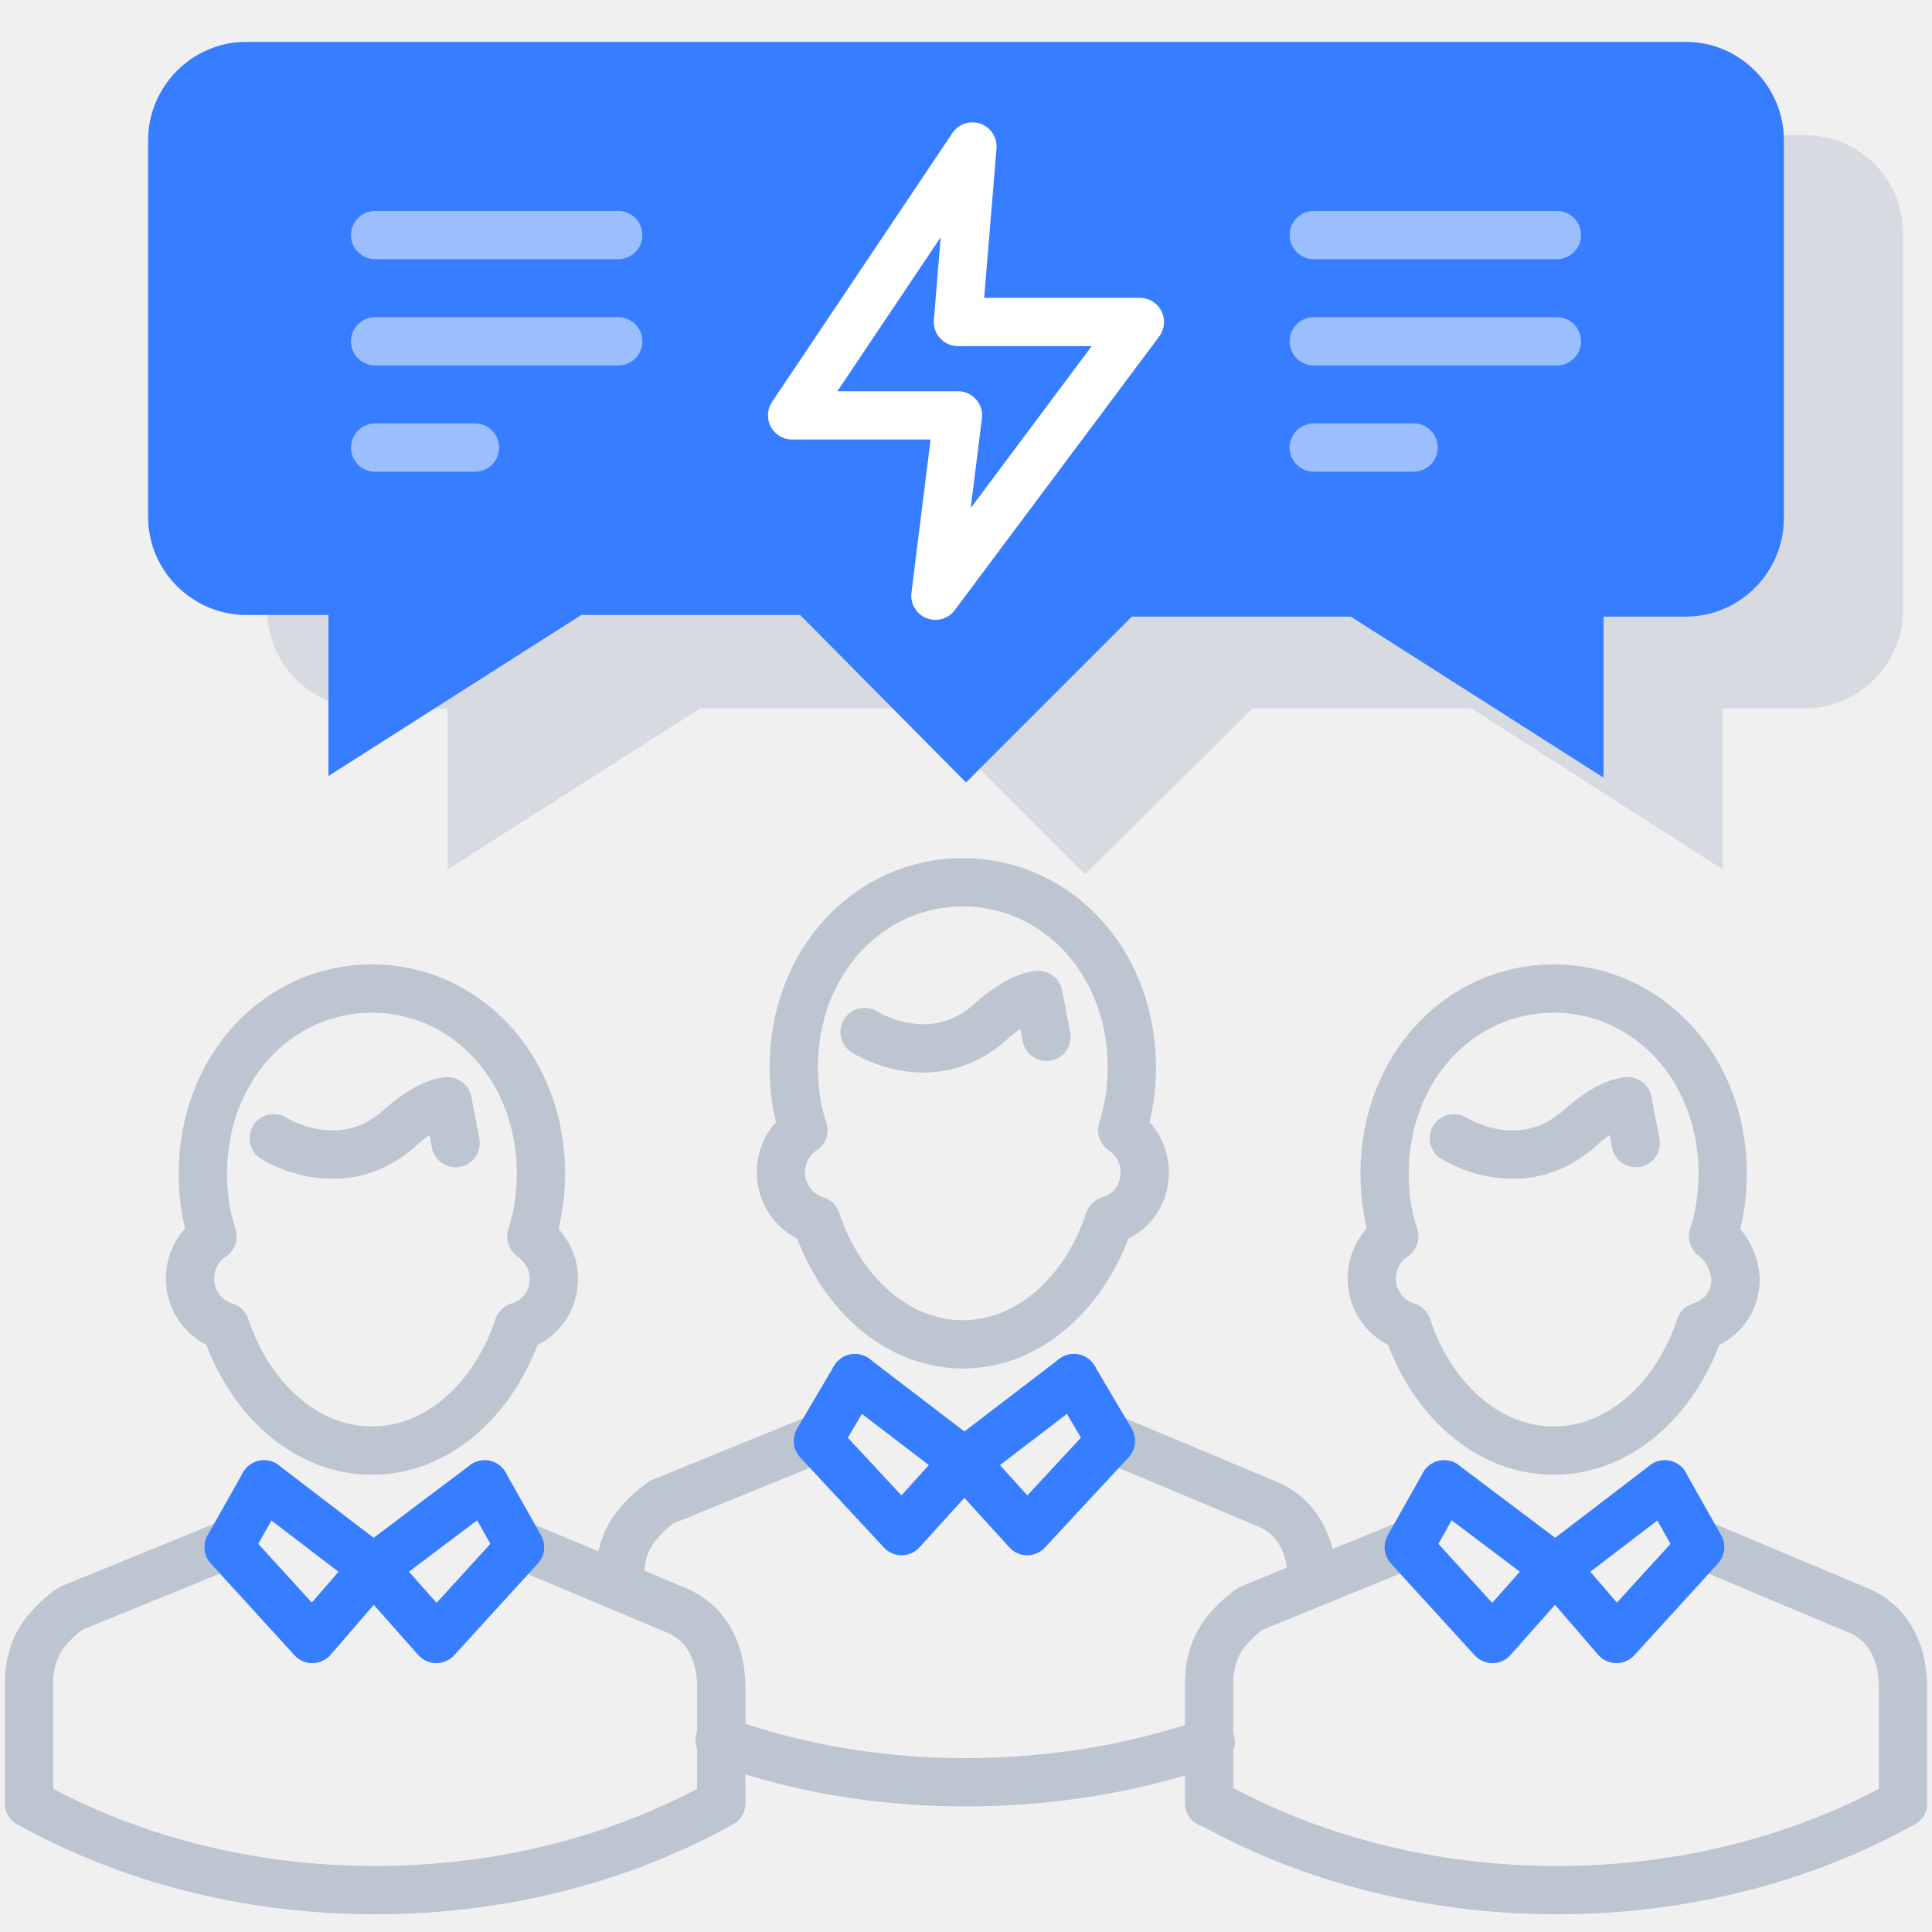
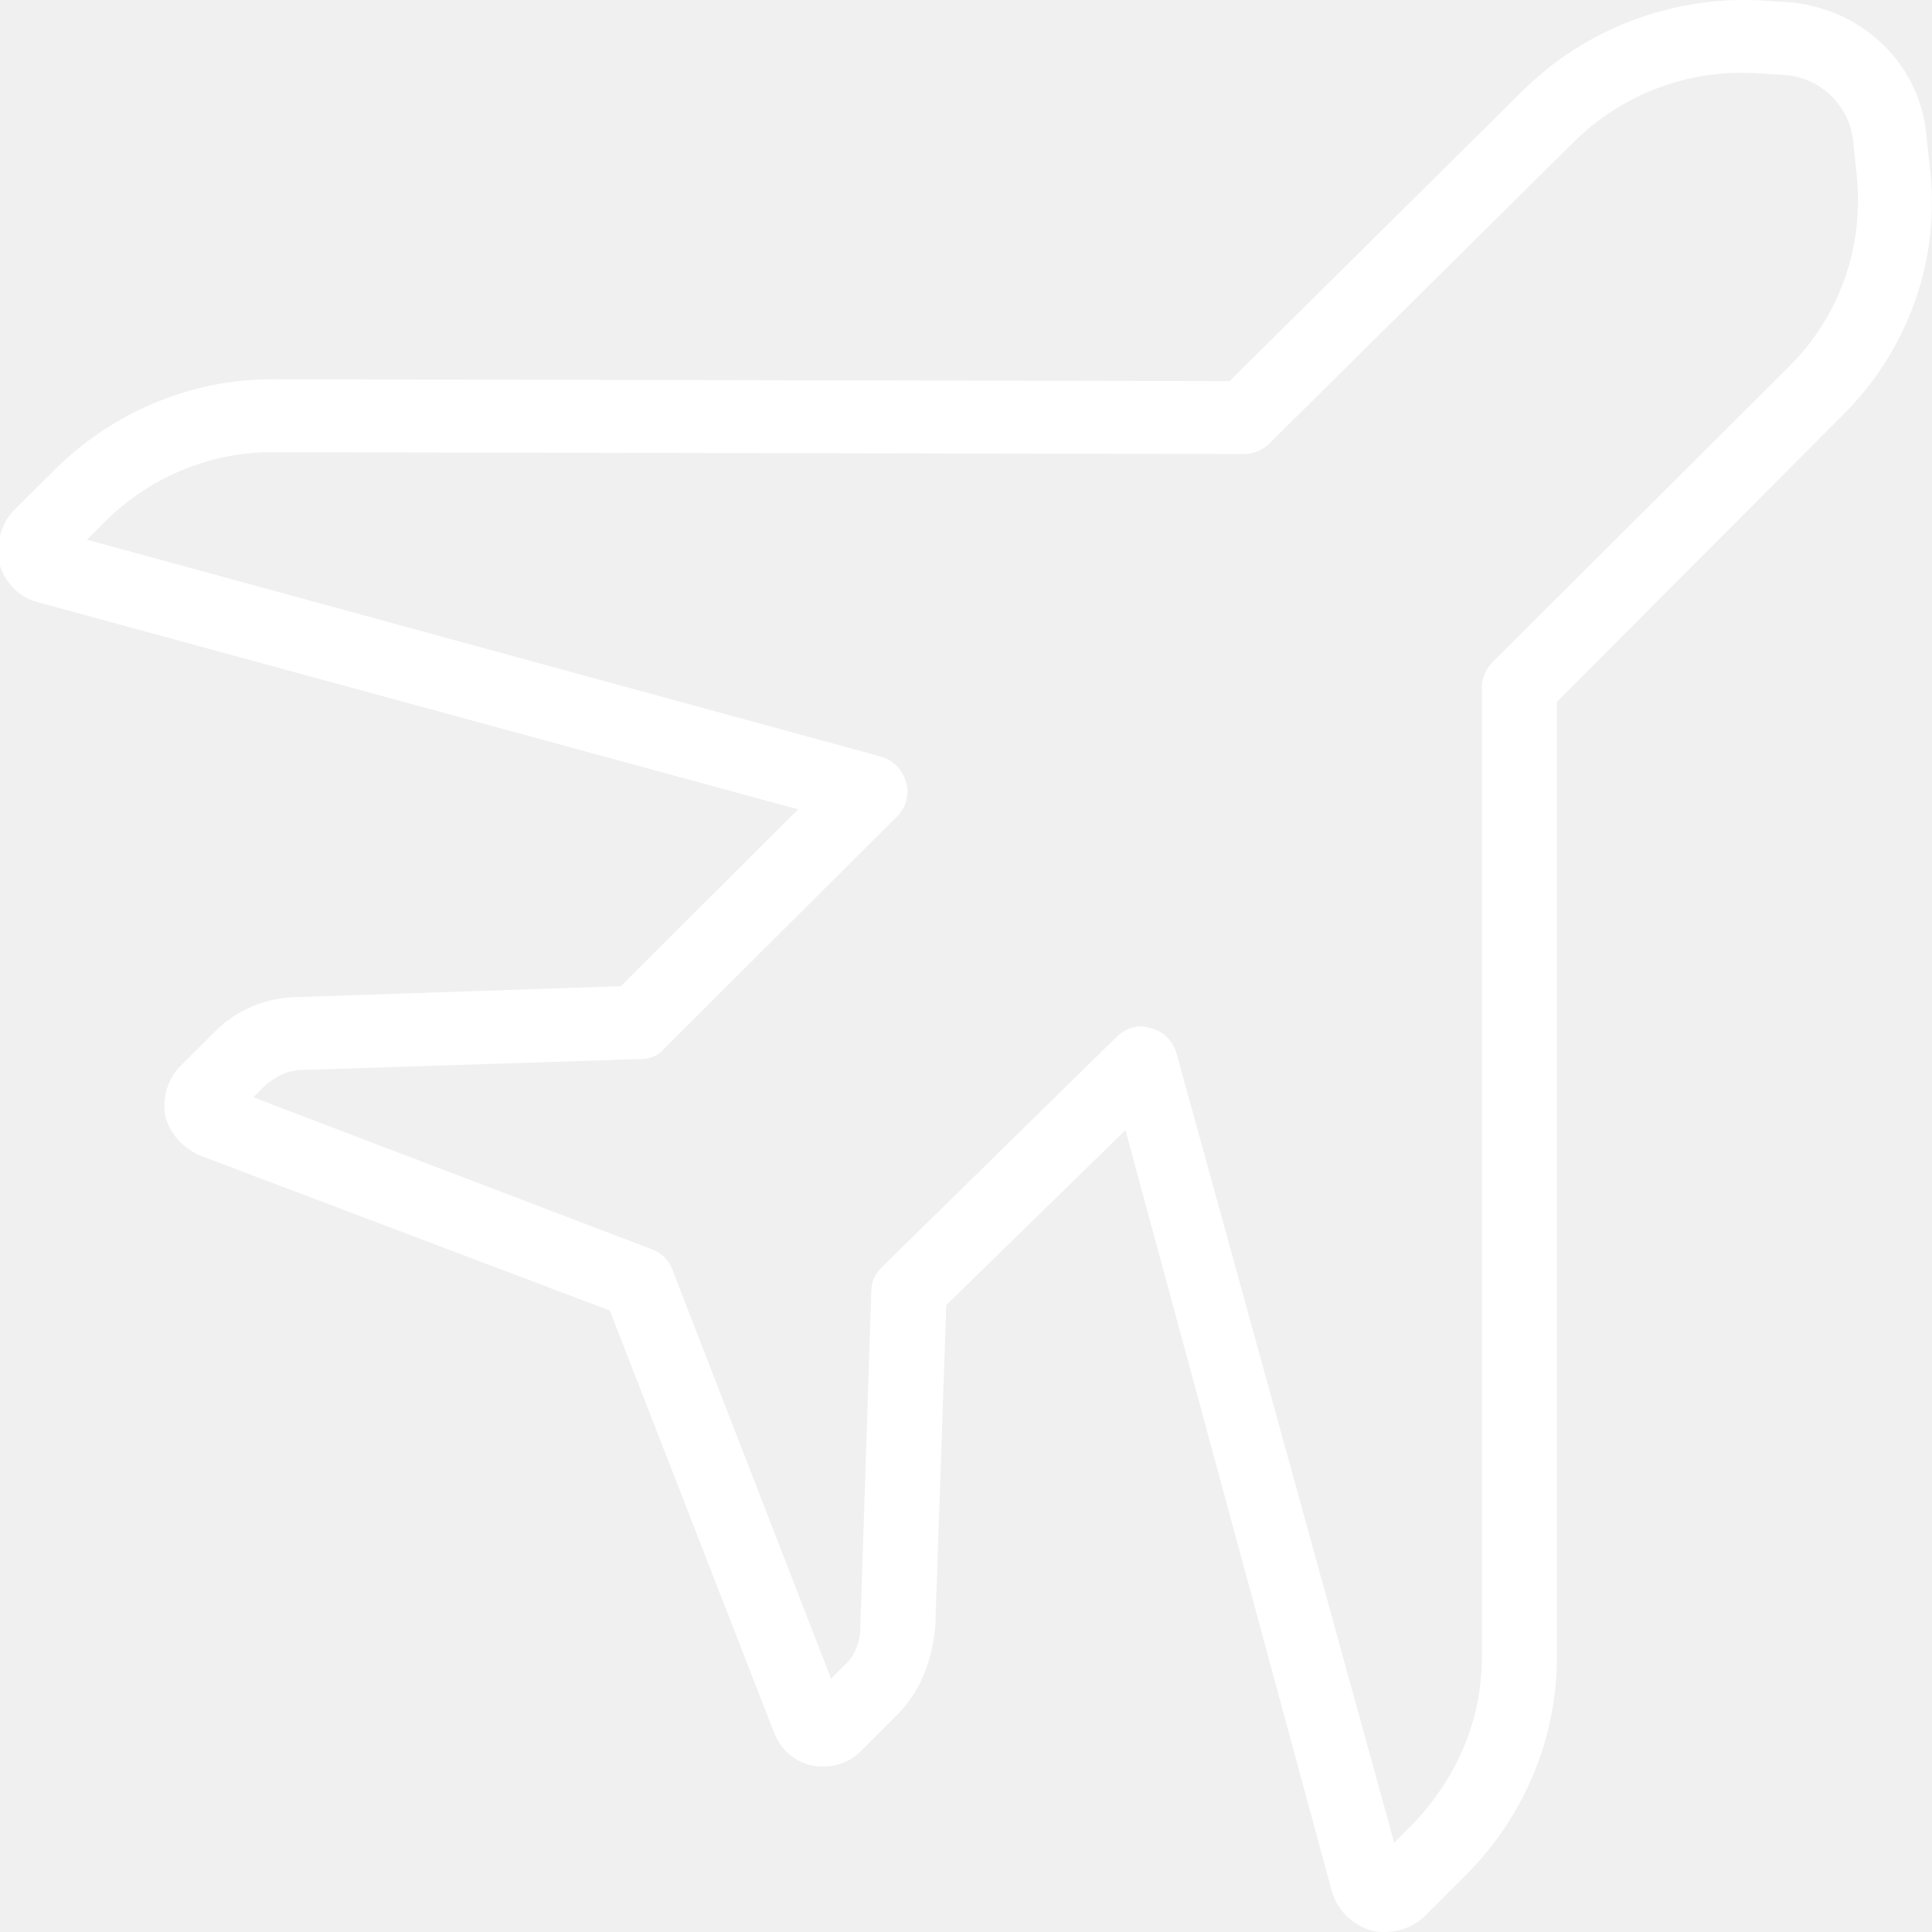
- <svg xmlns="http://www.w3.org/2000/svg" x="0px" y="0px" viewBox="0 0 120 120" style="enable-background:new 0 0 120 120;" xml:space="preserve">
-   <style type="text/css">
- 	.icon-7-0{fill:none;stroke:#FFFFFF;}
- 	.icon-7-1{fill:#BDC5D1;}
- 	.icon-7-2{fill:#377DFF;}
- 	.icon-7-3{fill:none;stroke:#BDC5D1;}
- 	.icon-7-4{fill:none;stroke:#377DFF;}
- </style>
-   <path class="icon-7-1 fill-gray-400" opacity=".5" d="M112.1,8.4H22.7c-3.4,0-6.1,2.8-6.1,6.1v23.4c0,3.4,2.8,6.1,6.1,6.1h5.1v10l15.7-10h13.6l10.3,10.3L77.8,44  h13.6L107,54V44h5.1c3.4,0,6.1-2.8,6.1-6.1V14.5C118.2,11.1,115.5,8.4,112.1,8.4z" />
-   <path class="icon-7-2 fill-primary" d="M104.7,2.6H15.3c-3.4,0-6.1,2.8-6.1,6.1v23.4c0,3.4,2.8,6.1,6.1,6.1h5.1v10l15.7-10h13.6L60,48.6l10.3-10.3  h13.6l15.7,10v-10h5.1c3.4,0,6.1-2.8,6.1-6.1V8.7C110.8,5.4,108.1,2.6,104.7,2.6z" />
-   <g>
-     <path class="icon-7-3 fill-none stroke-gray-400" stroke-width="3" stroke-linecap="round" stroke-linejoin="round" stroke-miterlimit="10" d="M106.4,76.8c0.4-1.2,0.6-2.6,0.6-3.9c0-6.6-4.7-11.5-10.5-11.5c-5.8,0-10.5,4.9-10.5,11.5   c0,1.4,0.2,2.7,0.6,3.9c-0.8,0.5-1.4,1.5-1.4,2.6c0,1.4,0.9,2.6,2.2,3c1.5,4.5,5,7.7,9.1,7.7c4.1,0,7.6-3.2,9.1-7.7   c1.3-0.4,2.2-1.5,2.2-3C107.7,78.3,107.2,77.4,106.4,76.8z" />
-     <path class="icon-7-3 fill-none stroke-gray-400" stroke-width="3" stroke-linecap="round" stroke-linejoin="round" stroke-miterlimit="10" d="M101.6,71l-0.5-2.6c0,0-1.1,0-2.9,1.6c-3.7,3.4-7.9,0.7-7.9,0.7" />
-     <path class="icon-7-3 fill-none stroke-gray-400" stroke-width="3" stroke-linecap="round" stroke-linejoin="round" stroke-miterlimit="10" d="M86.5,74.8" />
-     <path class="icon-7-3 fill-none stroke-gray-400" stroke-width="3" stroke-linecap="round" stroke-linejoin="round" stroke-miterlimit="10" d="M105.6,95.9l10,4.2c1.9,0.9,2.6,2.8,2.6,4.7v0.4v6.8" />
-     <polyline class="icon-7-4 fill-none stroke-primary" stroke-width="3" stroke-linecap="round" stroke-linejoin="round" stroke-miterlimit="10" points="96.6,97.4 100.4,101.8 105.6,96.1 103.4,92.2  " />
-     <path class="icon-7-3 fill-none stroke-gray-400" stroke-width="3" stroke-linecap="round" stroke-linejoin="round" stroke-miterlimit="10" d="M87.5,95.9l-9.8,4c-0.6,0.4-1.1,0.9-1.6,1.5c-0.7,0.9-1,2-1,3.2v7.4" />
-     <path class="icon-7-3 fill-none stroke-gray-400" stroke-width="3" stroke-linecap="round" stroke-linejoin="round" stroke-miterlimit="10" d="M87,80.4" />
-     <polyline class="icon-7-4 fill-none stroke-primary" stroke-width="3" stroke-linecap="round" stroke-linejoin="round" stroke-miterlimit="10" points="96.6,97.4 92.7,101.8 87.5,96.1 89.7,92.2  " />
-     <line class="icon-7-4 fill-none stroke-primary" stroke-width="3" stroke-linecap="round" stroke-linejoin="round" stroke-miterlimit="10" x1="103.4" y1="92.2" x2="96.6" y2="97.4" />
-     <line class="icon-7-4 fill-none stroke-primary" stroke-width="3" stroke-linecap="round" stroke-linejoin="round" stroke-miterlimit="10" x1="89.7" y1="92.2" x2="96.6" y2="97.4" />
-     <path class="icon-7-3 fill-none stroke-gray-400" stroke-width="3" stroke-linecap="round" stroke-linejoin="round" stroke-miterlimit="10" d="M118.2,112c-6.1,3.4-13.5,5.4-21.5,5.4c-8,0-15.4-2-21.5-5.4" />
-   </g>
-   <g>
-     <path class="icon-7-3 fill-none stroke-gray-400" stroke-width="3" stroke-linecap="round" stroke-linejoin="round" stroke-miterlimit="10" d="M69.7,70.2c0.4-1.2,0.6-2.6,0.6-3.9c0-6.6-4.7-11.5-10.5-11.5c-5.8,0-10.5,4.9-10.5,11.5   c0,1.4,0.2,2.7,0.6,3.9c-0.8,0.5-1.4,1.5-1.4,2.6c0,1.4,0.9,2.6,2.2,3c1.5,4.5,5,7.7,9.1,7.7c4.1,0,7.6-3.2,9.1-7.7   c1.3-0.4,2.2-1.5,2.2-3C71.1,71.7,70.5,70.7,69.7,70.2z" />
-     <path class="icon-7-3 fill-none stroke-gray-400" stroke-width="3" stroke-linecap="round" stroke-linejoin="round" stroke-miterlimit="10" d="M65,64.4l-0.5-2.6c0,0-1.1,0-2.9,1.6c-3.7,3.4-7.9,0.7-7.9,0.7" />
-     <path class="icon-7-3 fill-none stroke-gray-400" stroke-width="3" stroke-linecap="round" stroke-linejoin="round" stroke-miterlimit="10" d="M49.9,68.2" />
-     <path class="icon-7-3 fill-none stroke-gray-400" stroke-width="3" stroke-linecap="round" stroke-linejoin="round" stroke-miterlimit="10" d="M68.9,89.3l10,4.2c1.9,0.9,2.6,2.8,2.6,4.7" />
-     <polyline class="icon-7-4 fill-none stroke-primary" stroke-width="3" stroke-linecap="round" stroke-linejoin="round" stroke-miterlimit="10" points="59.9,90.8 63.8,95.1 69,89.5 66.7,85.6  " />
-     <path class="icon-7-3 fill-none stroke-gray-400" stroke-width="3" stroke-linecap="round" stroke-linejoin="round" stroke-miterlimit="10" d="M50.9,89.3l-9.8,4c-0.6,0.4-1.1,0.9-1.6,1.5c-0.7,0.9-1,2-1,3.2" />
-     <path class="icon-7-3 fill-none stroke-gray-400" stroke-width="3" stroke-linecap="round" stroke-linejoin="round" stroke-miterlimit="10" d="M50.3,73.8" />
-     <polyline class="icon-7-4 fill-none stroke-primary" stroke-width="3" stroke-linecap="round" stroke-linejoin="round" stroke-miterlimit="10" points="59.9,90.8 56,95.1 50.8,89.5 53.1,85.6  " />
-     <line class="icon-7-4 fill-none stroke-primary" stroke-width="3" stroke-linecap="round" stroke-linejoin="round" stroke-miterlimit="10" x1="66.7" y1="85.6" x2="59.9" y2="90.8" />
-     <line class="icon-7-4 fill-none stroke-primary" stroke-width="3" stroke-linecap="round" stroke-linejoin="round" stroke-miterlimit="10" x1="53.1" y1="85.6" x2="59.9" y2="90.8" />
-     <path class="icon-7-3 fill-none stroke-gray-400" stroke-width="3" stroke-linecap="round" stroke-linejoin="round" stroke-miterlimit="10" d="M75.2,108.2c-4.6,1.6-9.8,2.5-15.2,2.5c-5.5,0-10.6-0.9-15.3-2.6" />
-   </g>
-   <g>
-     <path class="icon-7-3 fill-none stroke-gray-400" stroke-width="3" stroke-linecap="round" stroke-linejoin="round" stroke-miterlimit="10" d="M33,76.8c0.4-1.2,0.6-2.6,0.6-3.9c0-6.6-4.7-11.5-10.5-11.5c-5.8,0-10.5,4.9-10.5,11.5c0,1.4,0.2,2.7,0.6,3.9   c-0.8,0.5-1.4,1.5-1.4,2.6c0,1.4,0.9,2.6,2.2,3c1.5,4.5,5,7.7,9.1,7.7c4.1,0,7.6-3.2,9.1-7.7c1.3-0.4,2.2-1.5,2.2-3   C34.4,78.3,33.8,77.4,33,76.8z" />
-     <path class="icon-7-3 fill-none stroke-gray-400" stroke-width="3" stroke-linecap="round" stroke-linejoin="round" stroke-miterlimit="10" d="M28.3,71l-0.5-2.6c0,0-1.1,0-2.9,1.6c-3.7,3.4-7.9,0.7-7.9,0.7" />
-     <path class="icon-7-3 fill-none stroke-gray-400" stroke-width="3" stroke-linecap="round" stroke-linejoin="round" stroke-miterlimit="10" d="M13.2,74.8" />
-     <path class="icon-7-3 fill-none stroke-gray-400" stroke-width="3" stroke-linecap="round" stroke-linejoin="round" stroke-miterlimit="10" d="M32.2,95.9l10,4.2c1.9,0.9,2.6,2.8,2.6,4.7v0.4v6.8" />
-     <polyline class="icon-7-4 fill-none stroke-primary" stroke-width="3" stroke-linecap="round" stroke-linejoin="round" stroke-miterlimit="10" points="23.2,97.4 27.1,101.8 32.3,96.1 30.1,92.2  " />
-     <path class="icon-7-3 fill-none stroke-gray-400" stroke-width="3" stroke-linecap="round" stroke-linejoin="round" stroke-miterlimit="10" d="M14.2,95.9l-9.8,4c-0.6,0.4-1.1,0.9-1.6,1.5c-0.7,0.9-1,2-1,3.2v7.4" />
-     <path class="icon-7-3 fill-none stroke-gray-400" stroke-width="3" stroke-linecap="round" stroke-linejoin="round" stroke-miterlimit="10" d="M13.6,80.4" />
-     <polyline class="icon-7-4 fill-none stroke-primary" stroke-width="3" stroke-linecap="round" stroke-linejoin="round" stroke-miterlimit="10" points="23.2,97.4 19.4,101.8 14.2,96.1 16.4,92.2  " />
-     <line class="icon-7-4 fill-none stroke-primary" stroke-width="3" stroke-linecap="round" stroke-linejoin="round" stroke-miterlimit="10" x1="30.1" y1="92.2" x2="23.2" y2="97.4" />
-     <line class="icon-7-4 fill-none stroke-primary" stroke-width="3" stroke-linecap="round" stroke-linejoin="round" stroke-miterlimit="10" x1="16.4" y1="92.2" x2="23.2" y2="97.4" />
-     <path class="icon-7-3 fill-none stroke-gray-400" stroke-width="3" stroke-linecap="round" stroke-linejoin="round" stroke-miterlimit="10" d="M44.8,112c-6.1,3.4-13.5,5.4-21.5,5.4c-8,0-15.4-2-21.5-5.4" />
-   </g>
-   <polygon class="icon-7-0 fill-none stroke-white" stroke-width="3" stroke-linecap="round" stroke-linejoin="round" stroke-miterlimit="10" points="60.4,9.1 49.2,25.8 59.5,25.8 58.1,37 70.8,20 59.5,20 " />
-   <g opacity=".5">
-     <g>
-       <line class="icon-7-0 fill-none stroke-white" stroke-width="3" stroke-linecap="round" stroke-linejoin="round" stroke-miterlimit="10" x1="81.6" y1="14.6" x2="96.7" y2="14.6" />
-       <line class="icon-7-0 fill-none stroke-white" stroke-width="3" stroke-linecap="round" stroke-linejoin="round" stroke-miterlimit="10" x1="81.6" y1="21.2" x2="96.7" y2="21.2" />
-       <line class="icon-7-0 fill-none stroke-white" stroke-width="3" stroke-linecap="round" stroke-linejoin="round" stroke-miterlimit="10" x1="81.6" y1="27.8" x2="87.8" y2="27.8" />
-     </g>
-     <g>
-       <line class="icon-7-0 fill-none stroke-white" stroke-width="3" stroke-linecap="round" stroke-linejoin="round" stroke-miterlimit="10" x1="23.3" y1="14.6" x2="38.4" y2="14.6" />
-       <line class="icon-7-0 fill-none stroke-white" stroke-width="3" stroke-linecap="round" stroke-linejoin="round" stroke-miterlimit="10" x1="23.3" y1="21.2" x2="38.4" y2="21.2" />
-       <line class="icon-7-0 fill-none stroke-white" stroke-width="3" stroke-linecap="round" stroke-linejoin="round" stroke-miterlimit="10" x1="23.3" y1="27.8" x2="29.5" y2="27.8" />
-     </g>
-   </g>
+ <svg xmlns="http://www.w3.org/2000/svg" width="27px" height="27px">
+   <path fill-rule="evenodd" fill="rgb(255, 255, 255)" d="M26.970,2.346 L26.919,1.862 C26.817,0.869 25.999,0.105 24.977,0.029 L24.568,0.003 C23.342,-0.048 22.141,0.410 21.272,1.276 L17.184,5.326 L3.795,5.300 C2.671,5.300 1.572,5.759 0.755,6.574 L0.192,7.134 C0.014,7.312 -0.063,7.618 -0.012,7.873 C0.065,8.128 0.244,8.332 0.499,8.408 L11.154,11.311 L8.675,13.782 L4.178,13.934 C3.719,13.934 3.284,14.113 2.952,14.469 L2.518,14.902 C2.339,15.080 2.262,15.361 2.313,15.615 C2.390,15.870 2.569,16.048 2.799,16.150 L8.522,18.315 L10.822,24.224 C10.924,24.479 11.154,24.657 11.409,24.682 C11.665,24.708 11.895,24.631 12.074,24.428 L12.534,23.969 C12.840,23.664 13.019,23.256 13.070,22.746 L13.224,18.239 L15.728,15.794 L18.615,26.440 C18.692,26.694 18.896,26.898 19.151,26.974 C19.228,27.000 19.279,27.000 19.356,27.000 C19.560,27.000 19.765,26.924 19.918,26.771 L20.480,26.210 C21.298,25.396 21.758,24.300 21.758,23.154 L21.758,9.808 L25.718,5.836 C26.664,4.919 27.124,3.619 26.970,2.346 ZM25.003,5.122 L20.864,9.248 C20.761,9.350 20.710,9.477 20.710,9.605 L20.710,23.154 C20.710,24.046 20.352,24.860 19.739,25.497 L19.484,25.752 L16.443,14.724 C16.392,14.546 16.264,14.418 16.085,14.367 C16.034,14.367 16.009,14.342 15.958,14.342 C15.830,14.342 15.702,14.393 15.600,14.495 L12.329,17.704 C12.227,17.806 12.176,17.907 12.176,18.060 L12.023,22.746 C12.023,22.900 11.972,23.129 11.793,23.281 L11.614,23.460 L9.391,17.729 C9.340,17.602 9.238,17.500 9.084,17.449 L3.540,15.335 L3.693,15.182 C3.770,15.106 3.974,14.953 4.230,14.953 L8.957,14.800 C9.084,14.800 9.212,14.749 9.289,14.647 L12.534,11.413 C12.662,11.286 12.713,11.107 12.662,10.929 C12.610,10.751 12.483,10.624 12.304,10.572 L1.214,7.542 L1.470,7.287 C2.083,6.676 2.926,6.319 3.795,6.319 L17.389,6.345 C17.516,6.345 17.644,6.294 17.746,6.192 L21.988,1.990 C22.652,1.327 23.572,0.971 24.517,1.022 L24.926,1.047 C25.437,1.073 25.846,1.480 25.897,1.964 L25.948,2.448 C26.050,3.441 25.718,4.409 25.003,5.122 Z" />
</svg>
